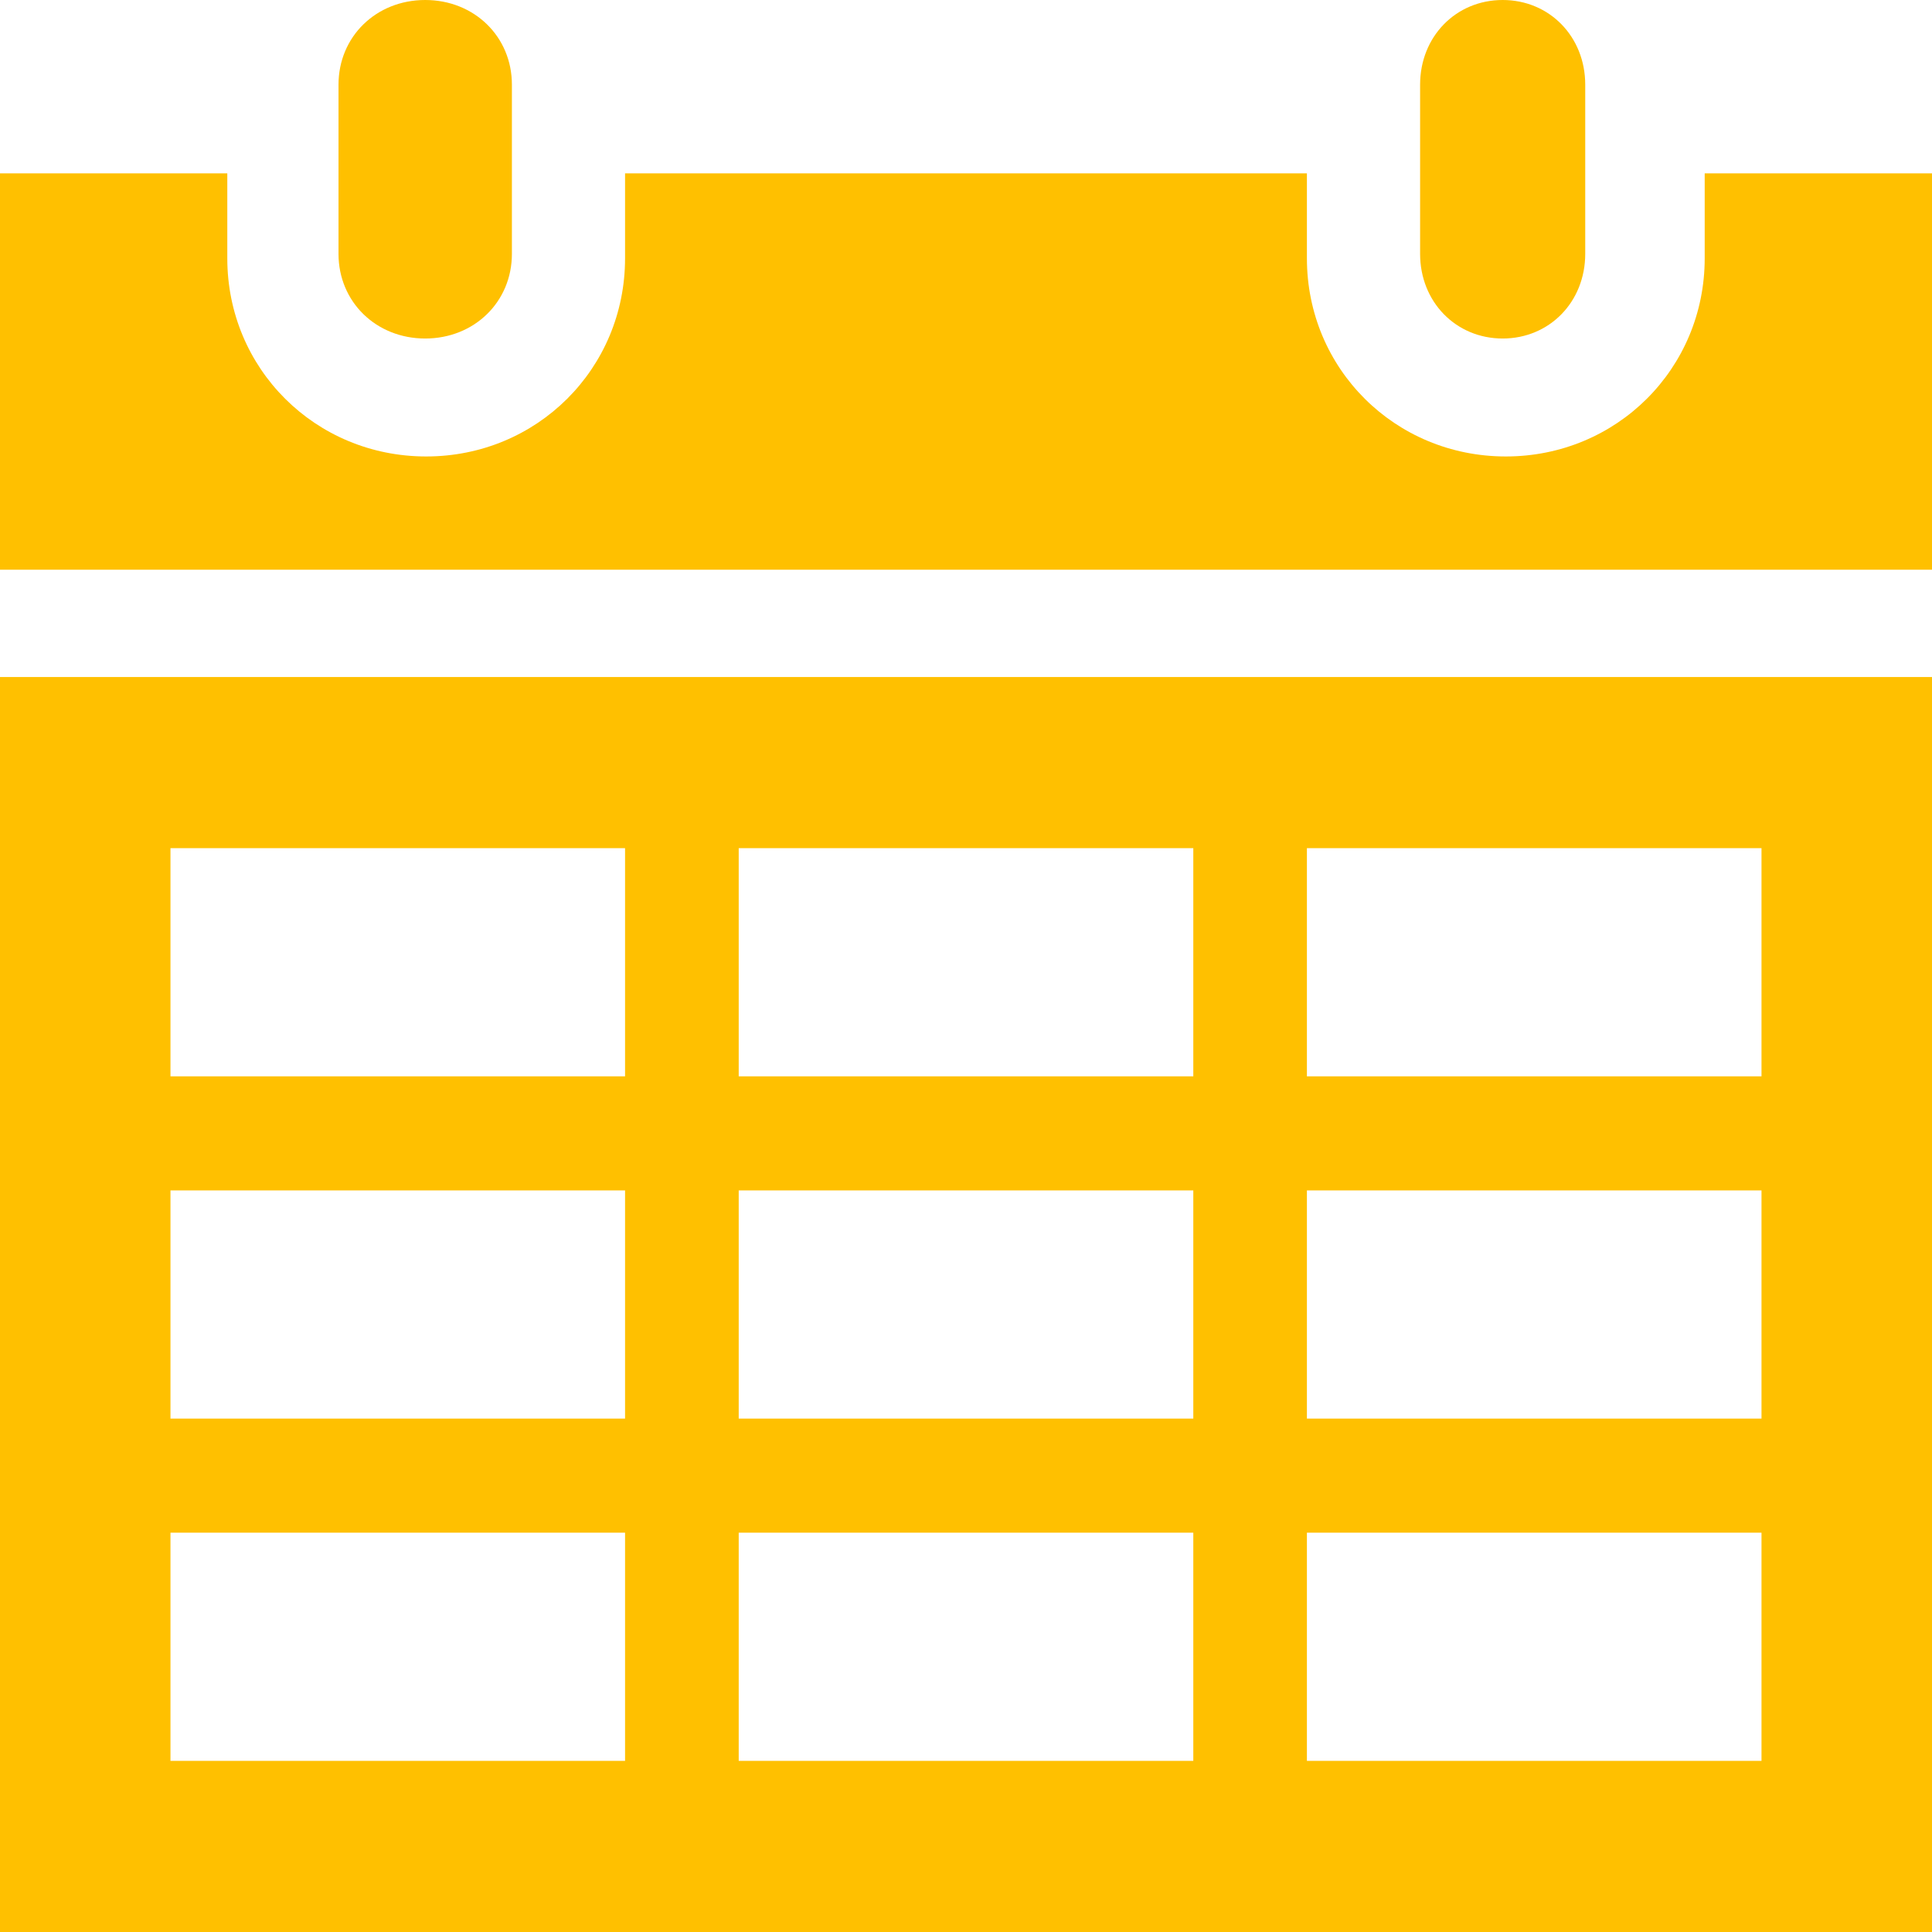
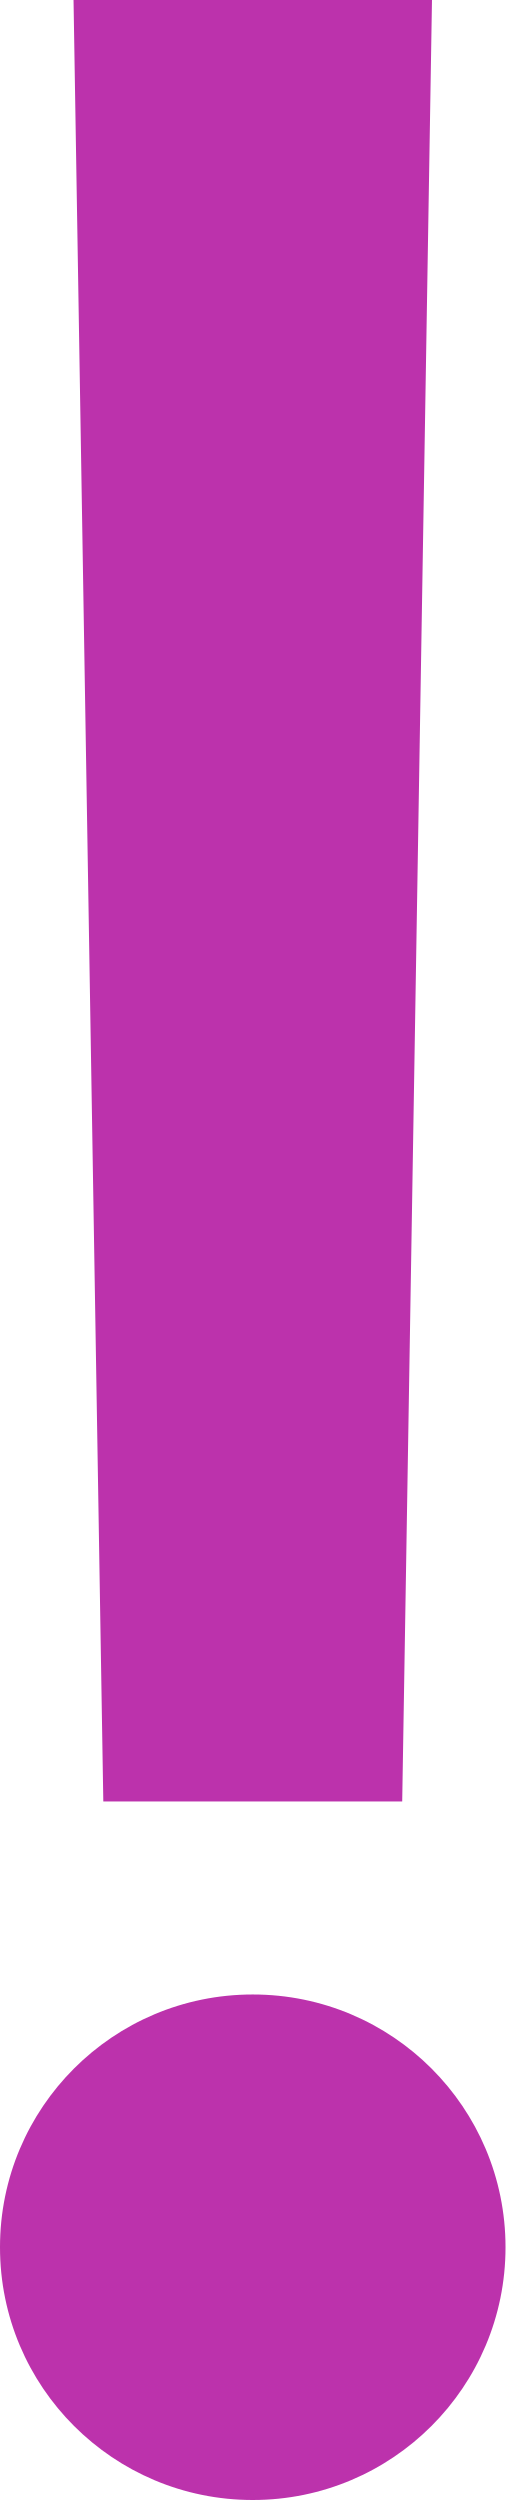
- <svg xmlns="http://www.w3.org/2000/svg" width="234" height="234" xml:space="preserve" overflow="hidden">
+ <svg xmlns="http://www.w3.org/2000/svg" width="55" height="272" xml:space="preserve" overflow="hidden">
  <defs>
    <clipPath id="clip0">
-       <rect x="863" y="628" width="234" height="234" />
+       <rect x="2076" y="898" width="55" height="272" />
    </clipPath>
  </defs>
-   <g clip-path="url(#clip0)" transform="translate(-863 -628)">
-     <path d="M914.5 669C920.45 669 925 664.558 925 658.75L925 638.25C925 632.442 920.45 628 914.5 628 908.55 628 904 632.442 904 638.25L904 658.75C904 664.558 908.55 669 914.5 669Z" fill="#FFC000" fill-rule="evenodd" />
-     <path d="M883.647 813.636 938.706 813.636 938.706 841.273 883.647 841.273 883.647 813.636ZM883.647 772.182 938.706 772.182 938.706 799.818 883.647 799.818 883.647 772.182ZM883.647 730.727 938.706 730.727 938.706 758.364 883.647 758.364 883.647 730.727ZM1007.53 730.727 1007.53 758.364 952.471 758.364 952.471 730.727 1007.53 730.727ZM1076.35 730.727 1076.35 758.364 1021.29 758.364 1021.29 730.727 1076.35 730.727ZM1076.35 799.818 1021.29 799.818 1021.29 772.182 1076.35 772.182 1076.35 799.818ZM1076.35 841.273 1021.29 841.273 1021.29 813.636 1076.35 813.636 1076.35 841.273ZM952.471 799.818 952.471 772.182 1007.53 772.182 1007.53 799.818 952.471 799.818ZM952.471 841.273 952.471 813.636 1007.53 813.636 1007.53 841.273 952.471 841.273ZM863 862 1097 862 1097 710 863 710 863 862Z" fill="#FFC000" fill-rule="evenodd" />
-     <path d="M1045 669C1050.67 669 1055 664.558 1055 658.75L1055 638.25C1055 632.442 1050.67 628 1045 628 1039.33 628 1035 632.442 1035 638.25L1035 658.75C1035 664.558 1039.33 669 1045 669Z" fill="#FFC000" fill-rule="evenodd" />
-     <path d="M1069.47 649 1069.47 659.286C1069.47 672.657 1058.8 683.286 1045.38 683.286 1031.96 683.286 1021.29 672.657 1021.29 659.286L1021.29 649 938.706 649 938.706 659.286C938.706 672.657 928.039 683.286 914.618 683.286 901.197 683.286 890.53 672.657 890.53 659.286L890.53 649 863 649 863 697 1097 697 1097 649 1069.47 649Z" fill="#FFC000" fill-rule="evenodd" />
+   <g clip-path="url(#clip0)" transform="translate(-2076 -898)">
+     <path d="M2084 898 2123 898 2119.76 1094 2087.24 1094 2084 898Z" fill="#BC32AC" fill-rule="evenodd" />
+     <path d="M2131 1142.5C2131 1157.69 2118.69 1170 2103.5 1170 2088.31 1170 2076 1157.69 2076 1142.5 2076 1127.31 2088.31 1115 2103.5 1115 2118.69 1115 2131 1127.31 2131 1142.5Z" fill="#BC32AC" fill-rule="evenodd" />
  </g>
</svg>
